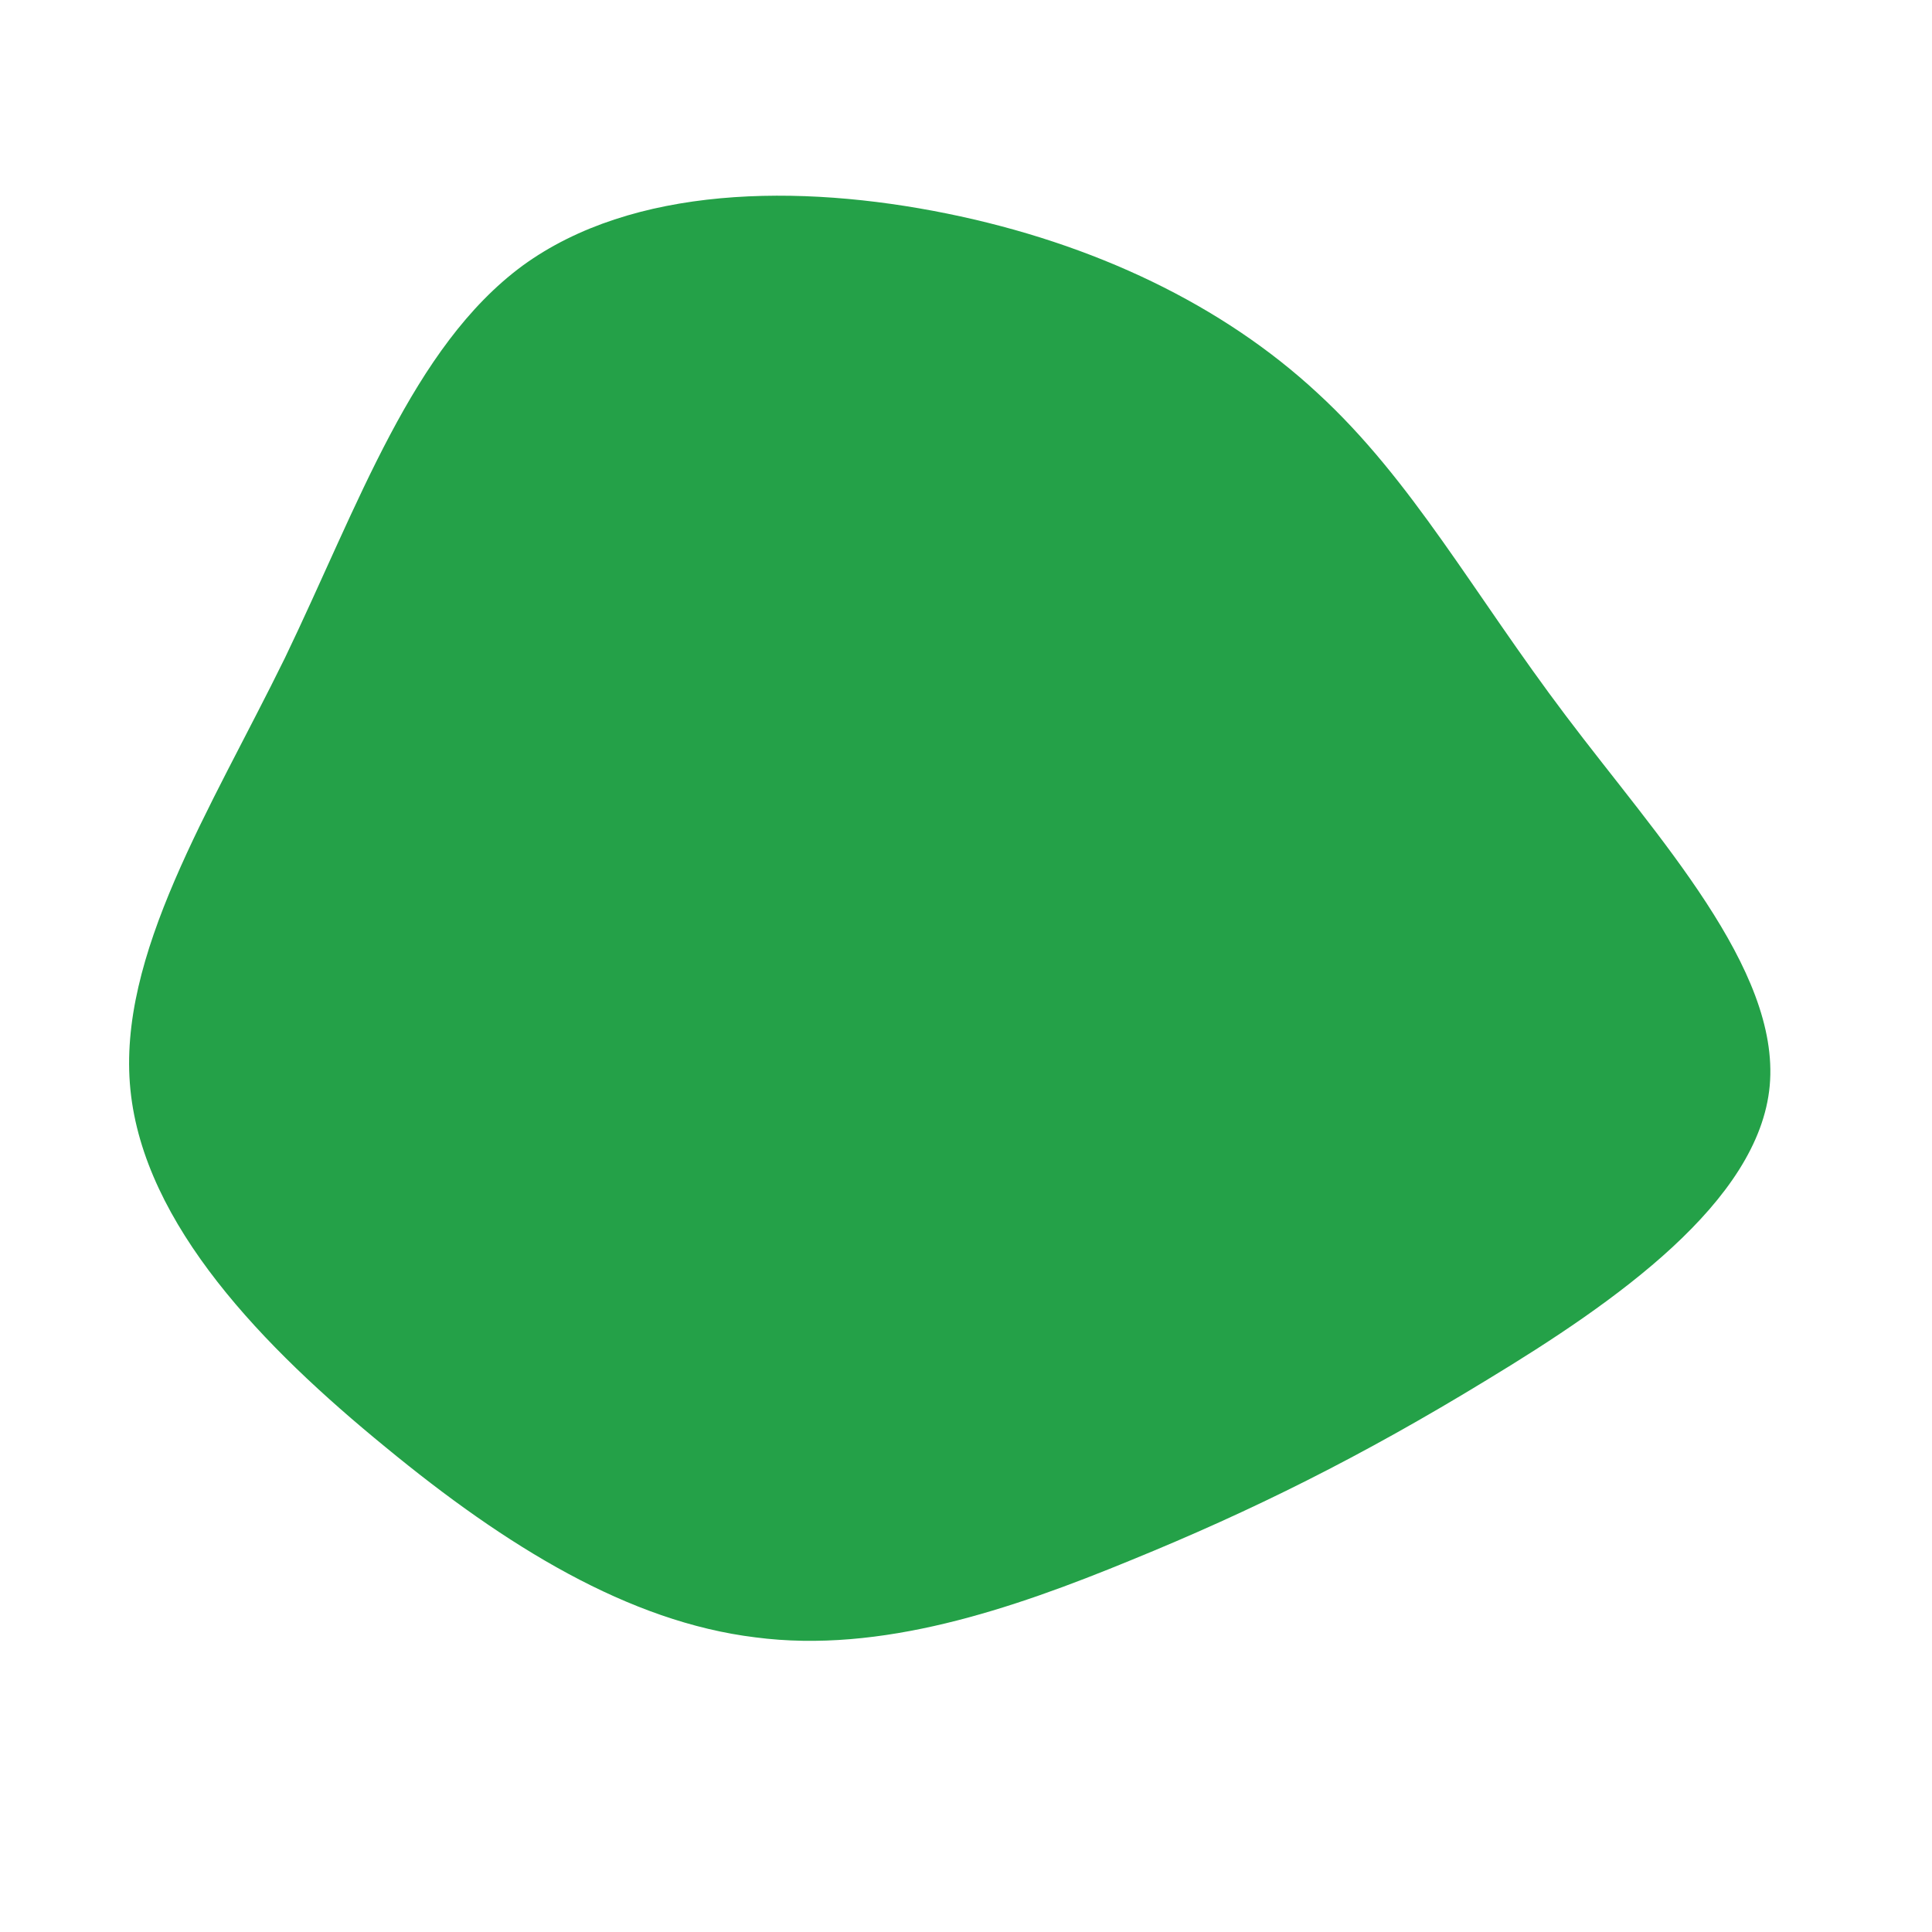
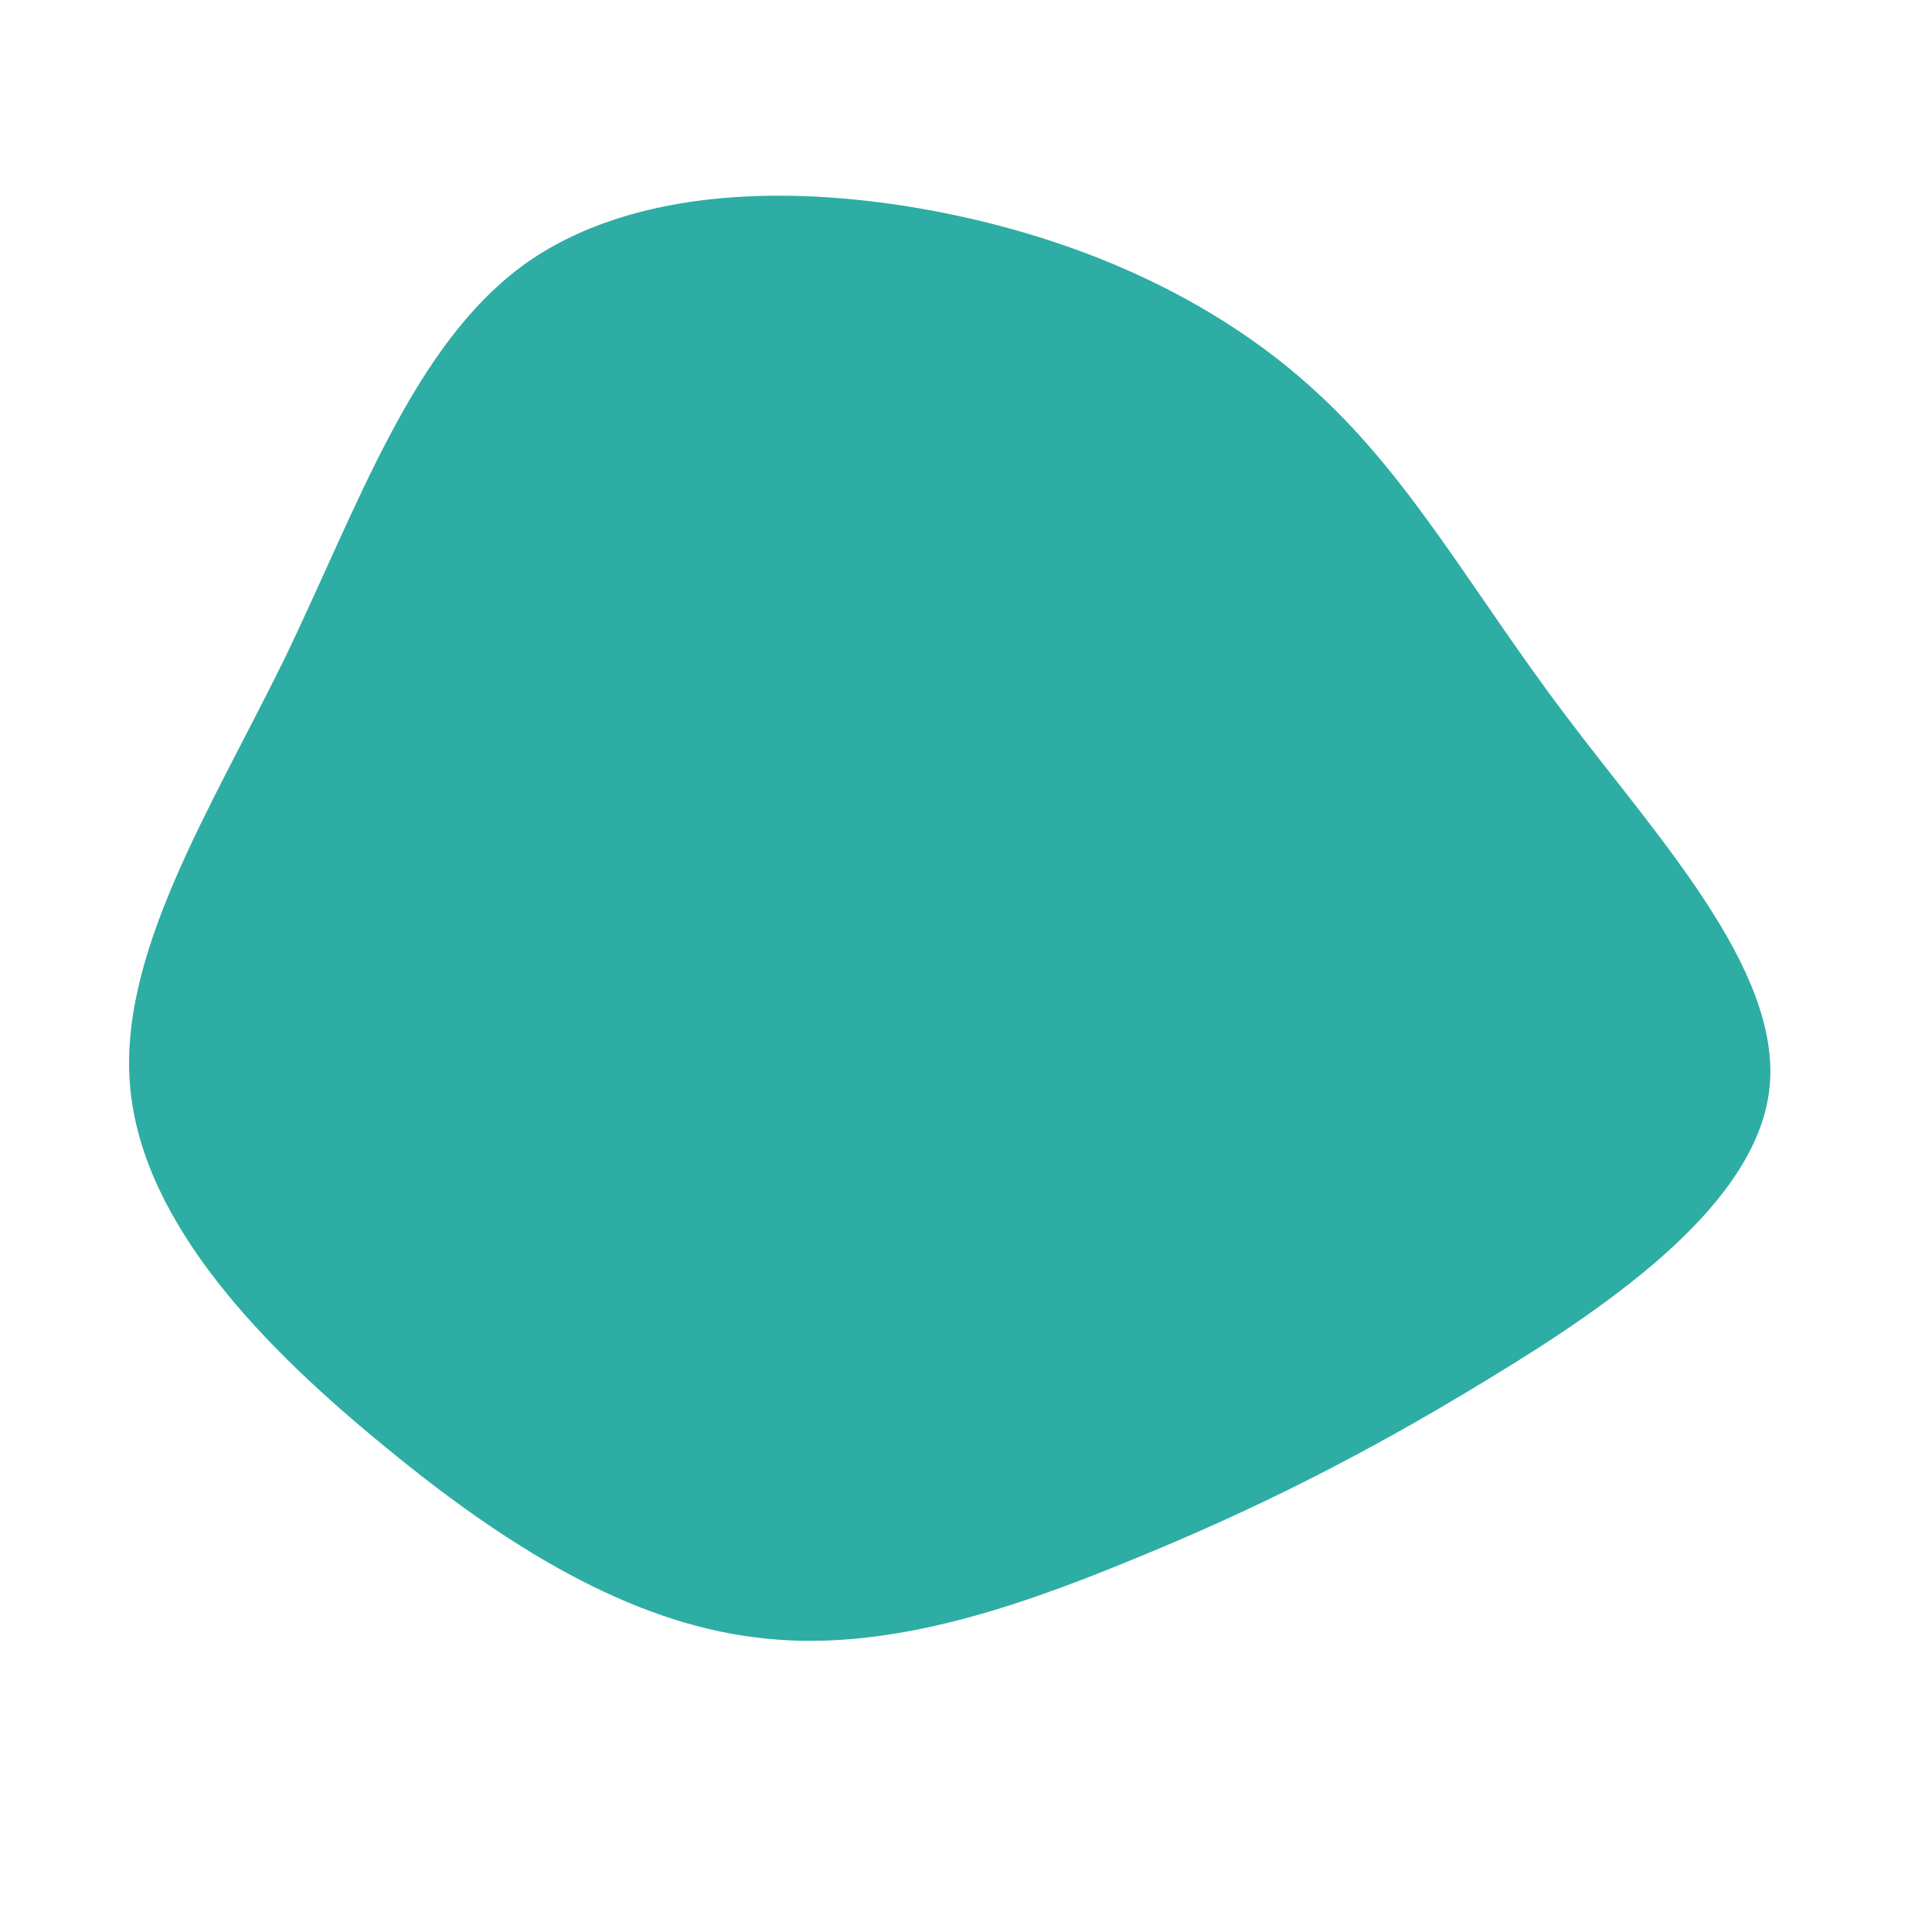
<svg xmlns="http://www.w3.org/2000/svg" viewBox="0 0 200 200">
-   <path fill="#24A148" d="M36.4,-59.3C46.2,-50.3,52.5,-38.6,62.1,-25.9C71.6,-13.3,84.3,0.3,83.2,12.4C82.1,24.4,67.2,34.8,54,42.8C40.9,50.8,29.6,56.4,17.1,61.5C4.7,66.6,-8.8,71.2,-21.8,69.5C-34.9,67.9,-47.6,60.1,-60.1,49.8C-72.7,39.5,-85.1,26.8,-86.5,12.8C-87.9,-1.1,-78.2,-16.2,-70.5,-31.9C-62.9,-47.7,-57.3,-64.1,-45.9,-72.5C-34.5,-80.8,-17.3,-81,-2,-77.9C13.3,-74.8,26.6,-68.4,36.4,-59.3Z" transform="translate(100 100)" />
+   <path fill="#2dada3" d="M36.4,-59.3C46.2,-50.3,52.5,-38.6,62.1,-25.9C71.6,-13.3,84.3,0.3,83.2,12.4C82.1,24.4,67.2,34.8,54,42.8C40.9,50.8,29.6,56.4,17.1,61.5C4.7,66.6,-8.8,71.2,-21.8,69.5C-34.9,67.9,-47.6,60.1,-60.1,49.8C-72.7,39.5,-85.1,26.8,-86.5,12.8C-87.9,-1.1,-78.2,-16.2,-70.5,-31.9C-62.9,-47.7,-57.3,-64.1,-45.9,-72.5C-34.5,-80.8,-17.3,-81,-2,-77.9C13.3,-74.8,26.6,-68.4,36.4,-59.3Z" transform="translate(100 100)" />
</svg>
